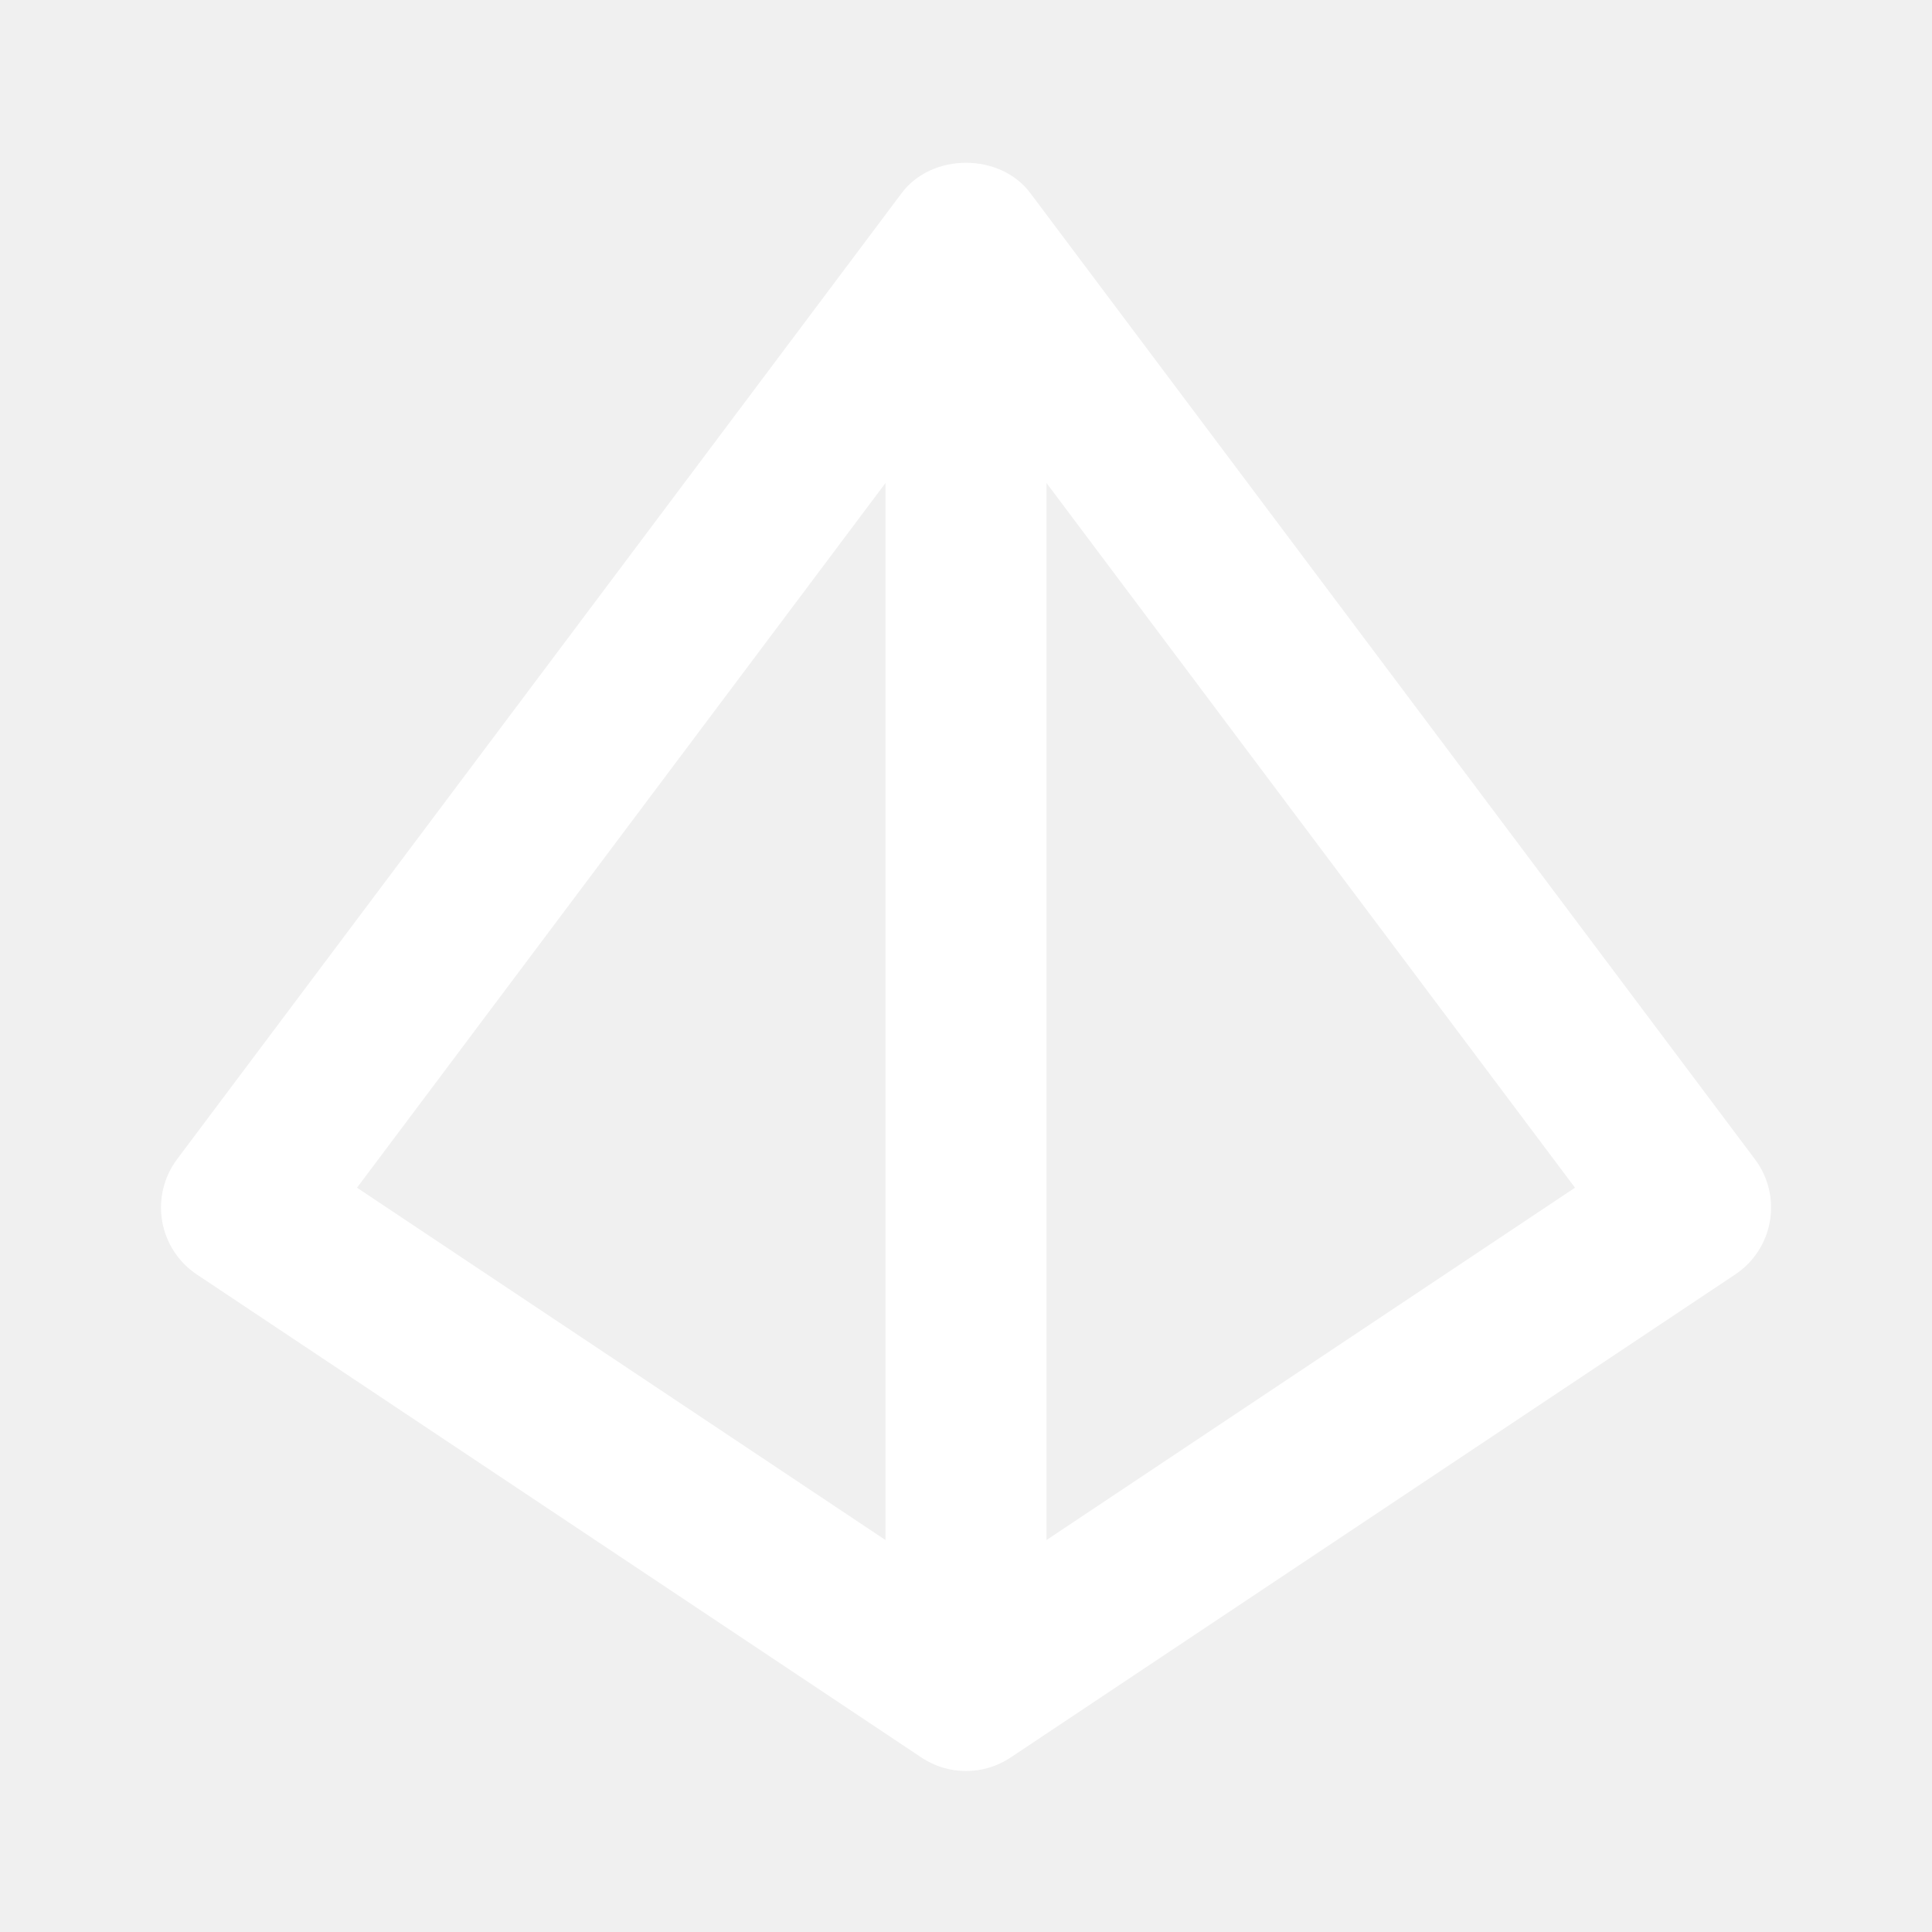
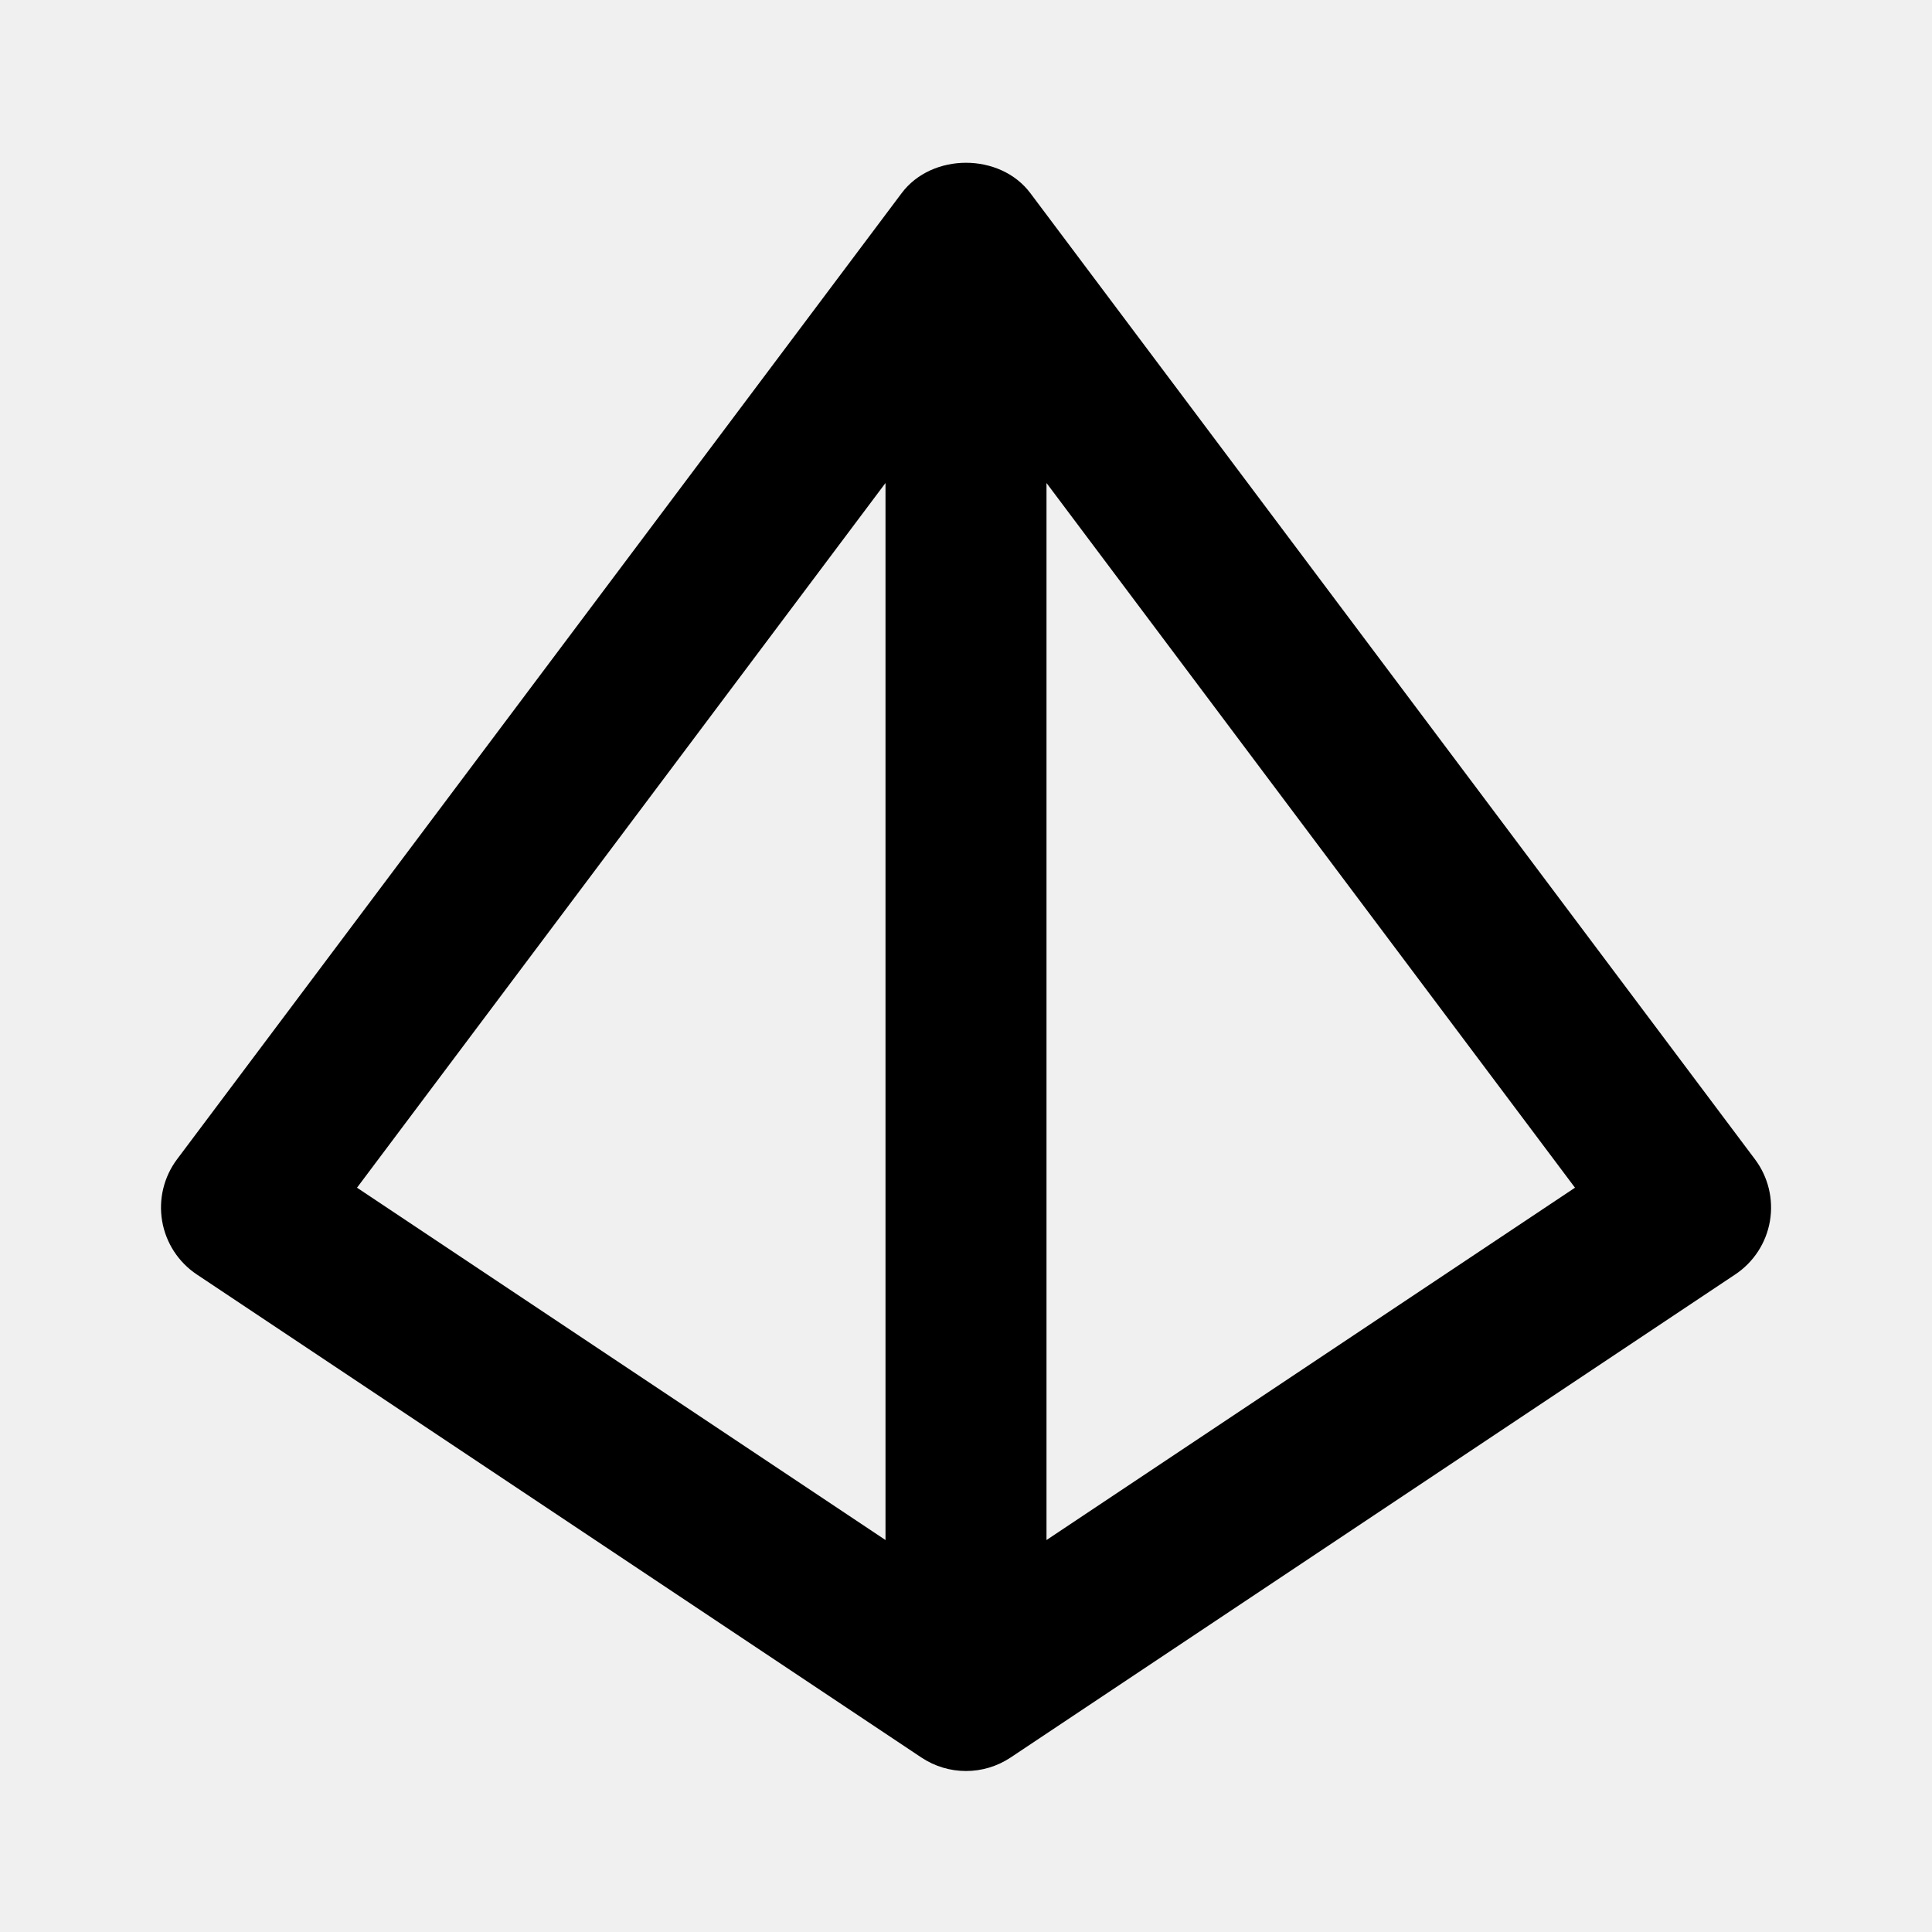
- <svg xmlns="http://www.w3.org/2000/svg" width="24" height="24" viewBox="0 0 24 24" style="fill: #fff;transform: ;msFilter:;">
+ <svg xmlns="http://www.w3.org/2000/svg" width="24" height="24" viewBox="0 0 24 24" style="fill: #000;transform: ;msFilter:;">
  <path d="M11.445 21.832a1 1 0 0 0 1.11 0l9-6A.998.998 0 0 0 21.8 14.4l-9-12c-.377-.504-1.223-.504-1.6 0l-9 12a1 1 0 0 0 .245 1.432l9 6zM13 19.131V6l6.565 8.754L13 19.131zM11 6v13.131l-6.565-4.377L11 6z" />
</svg>
